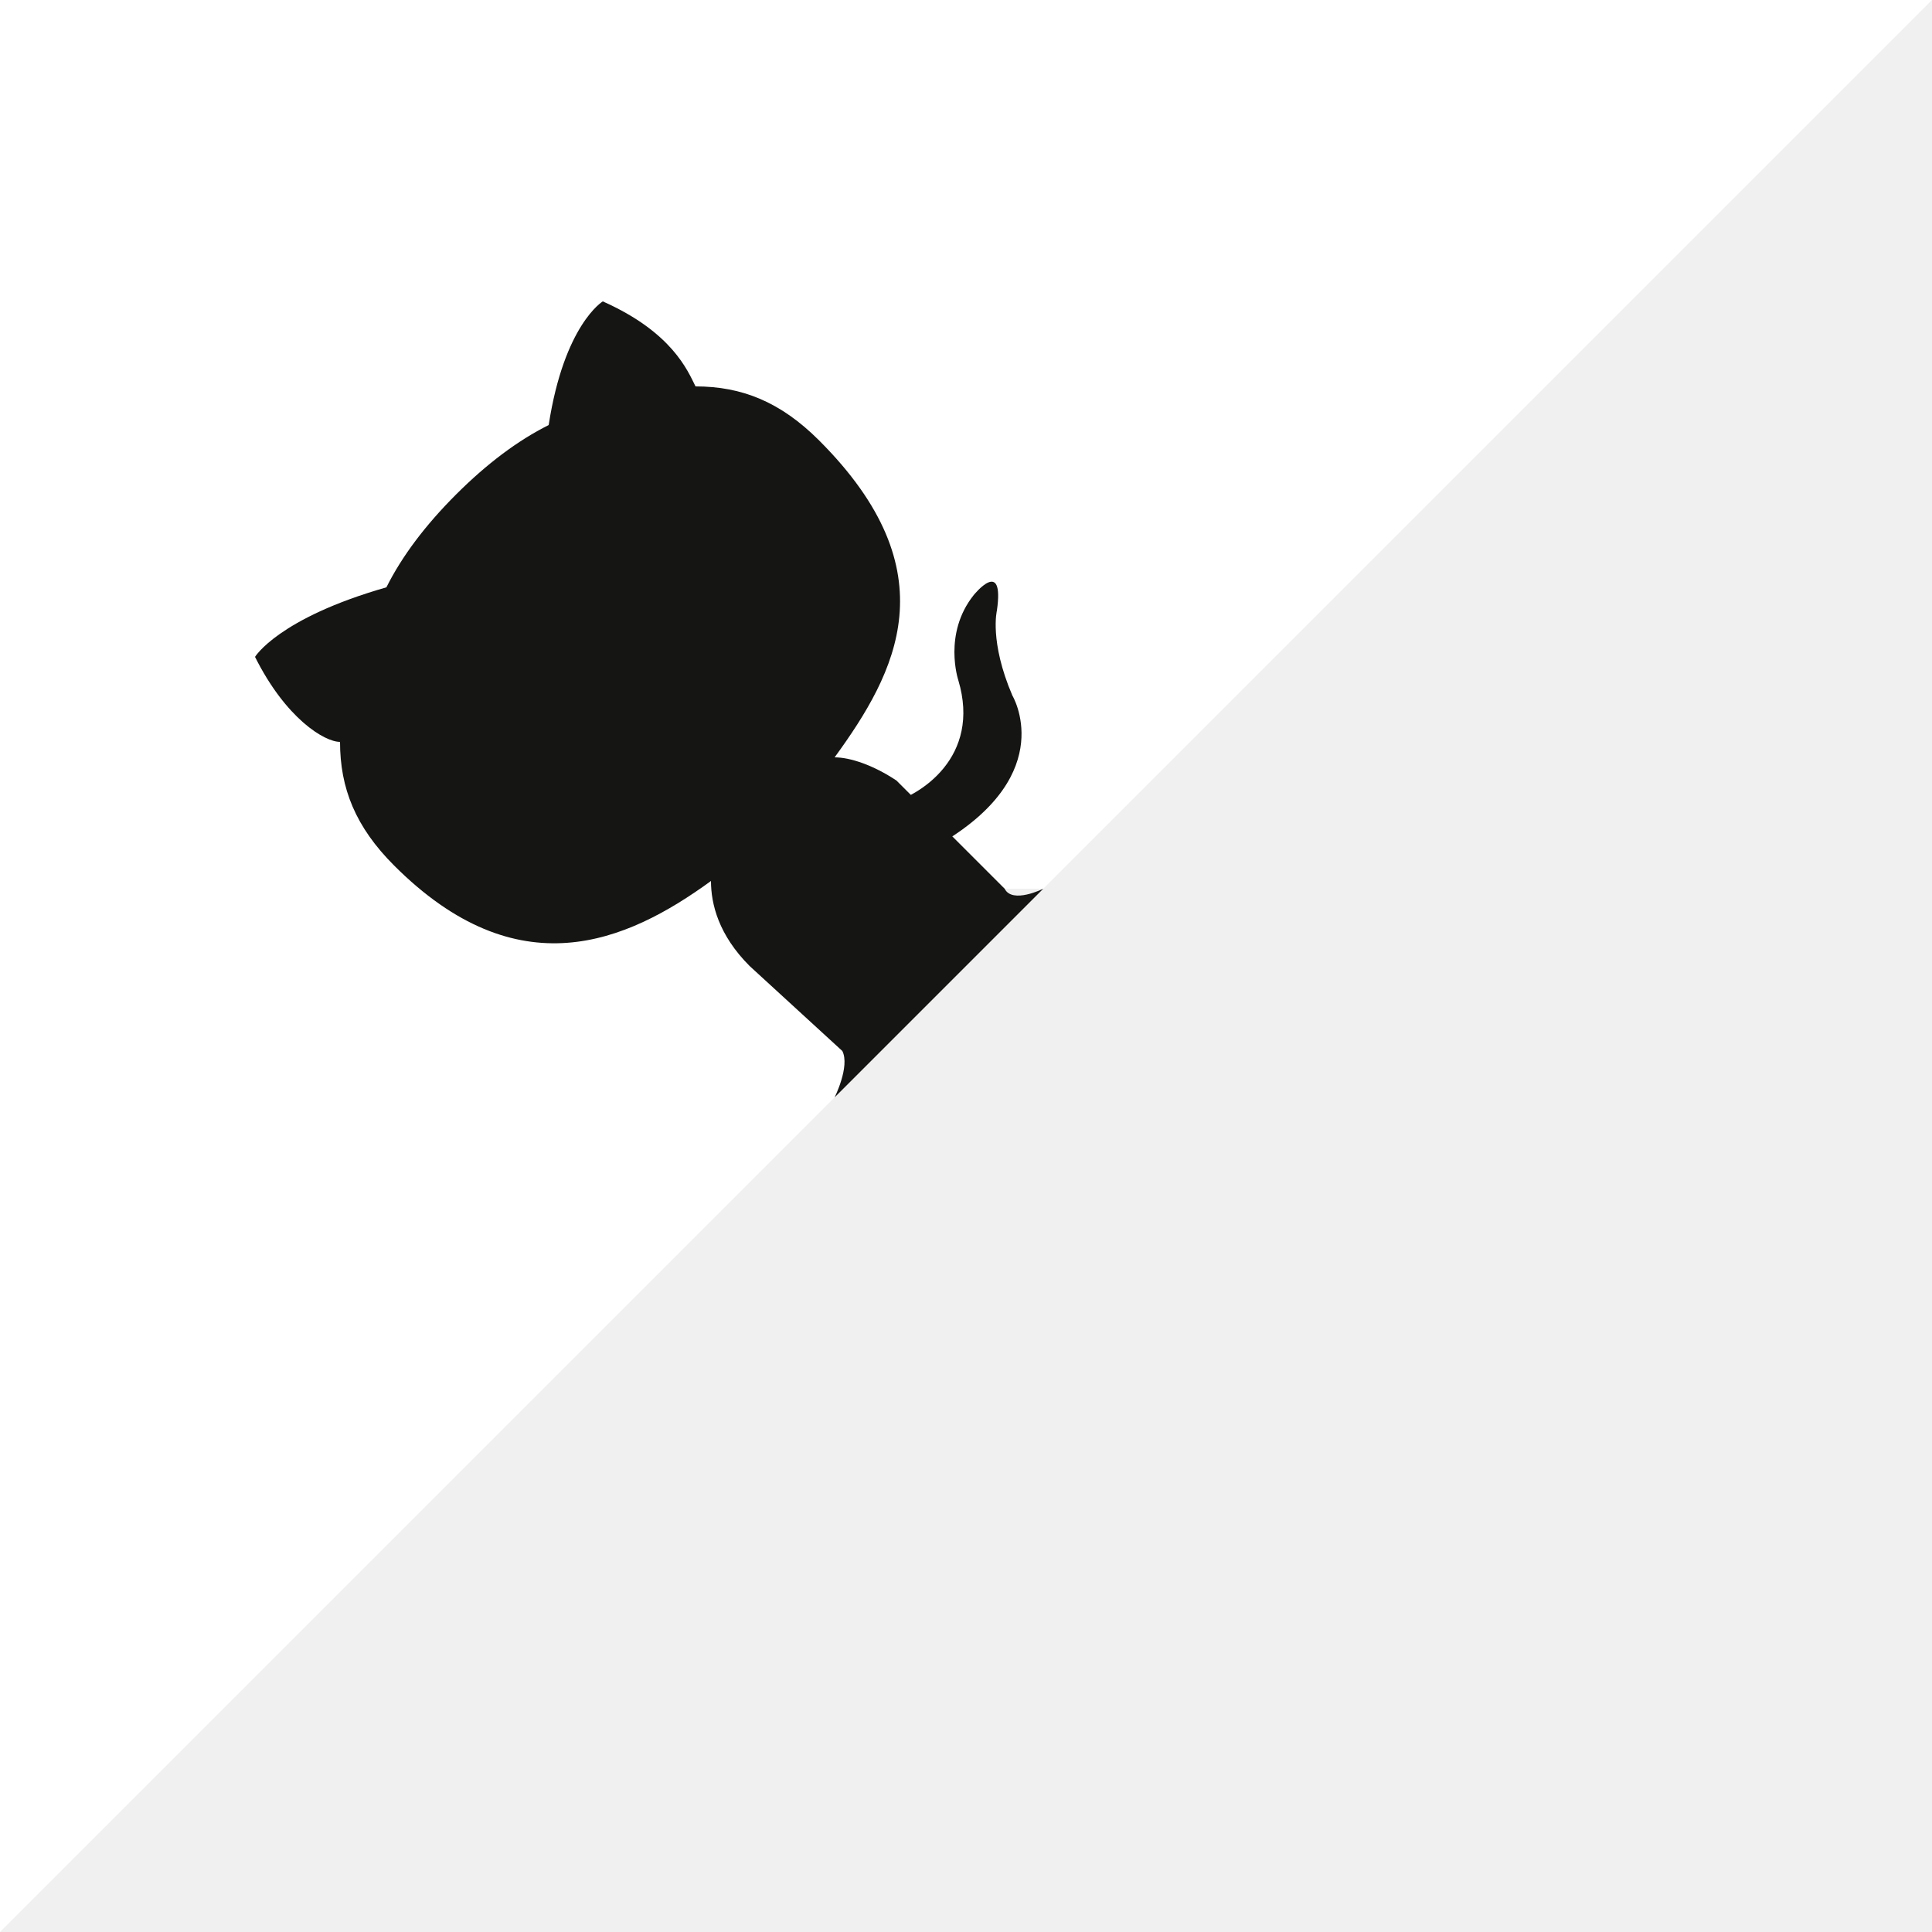
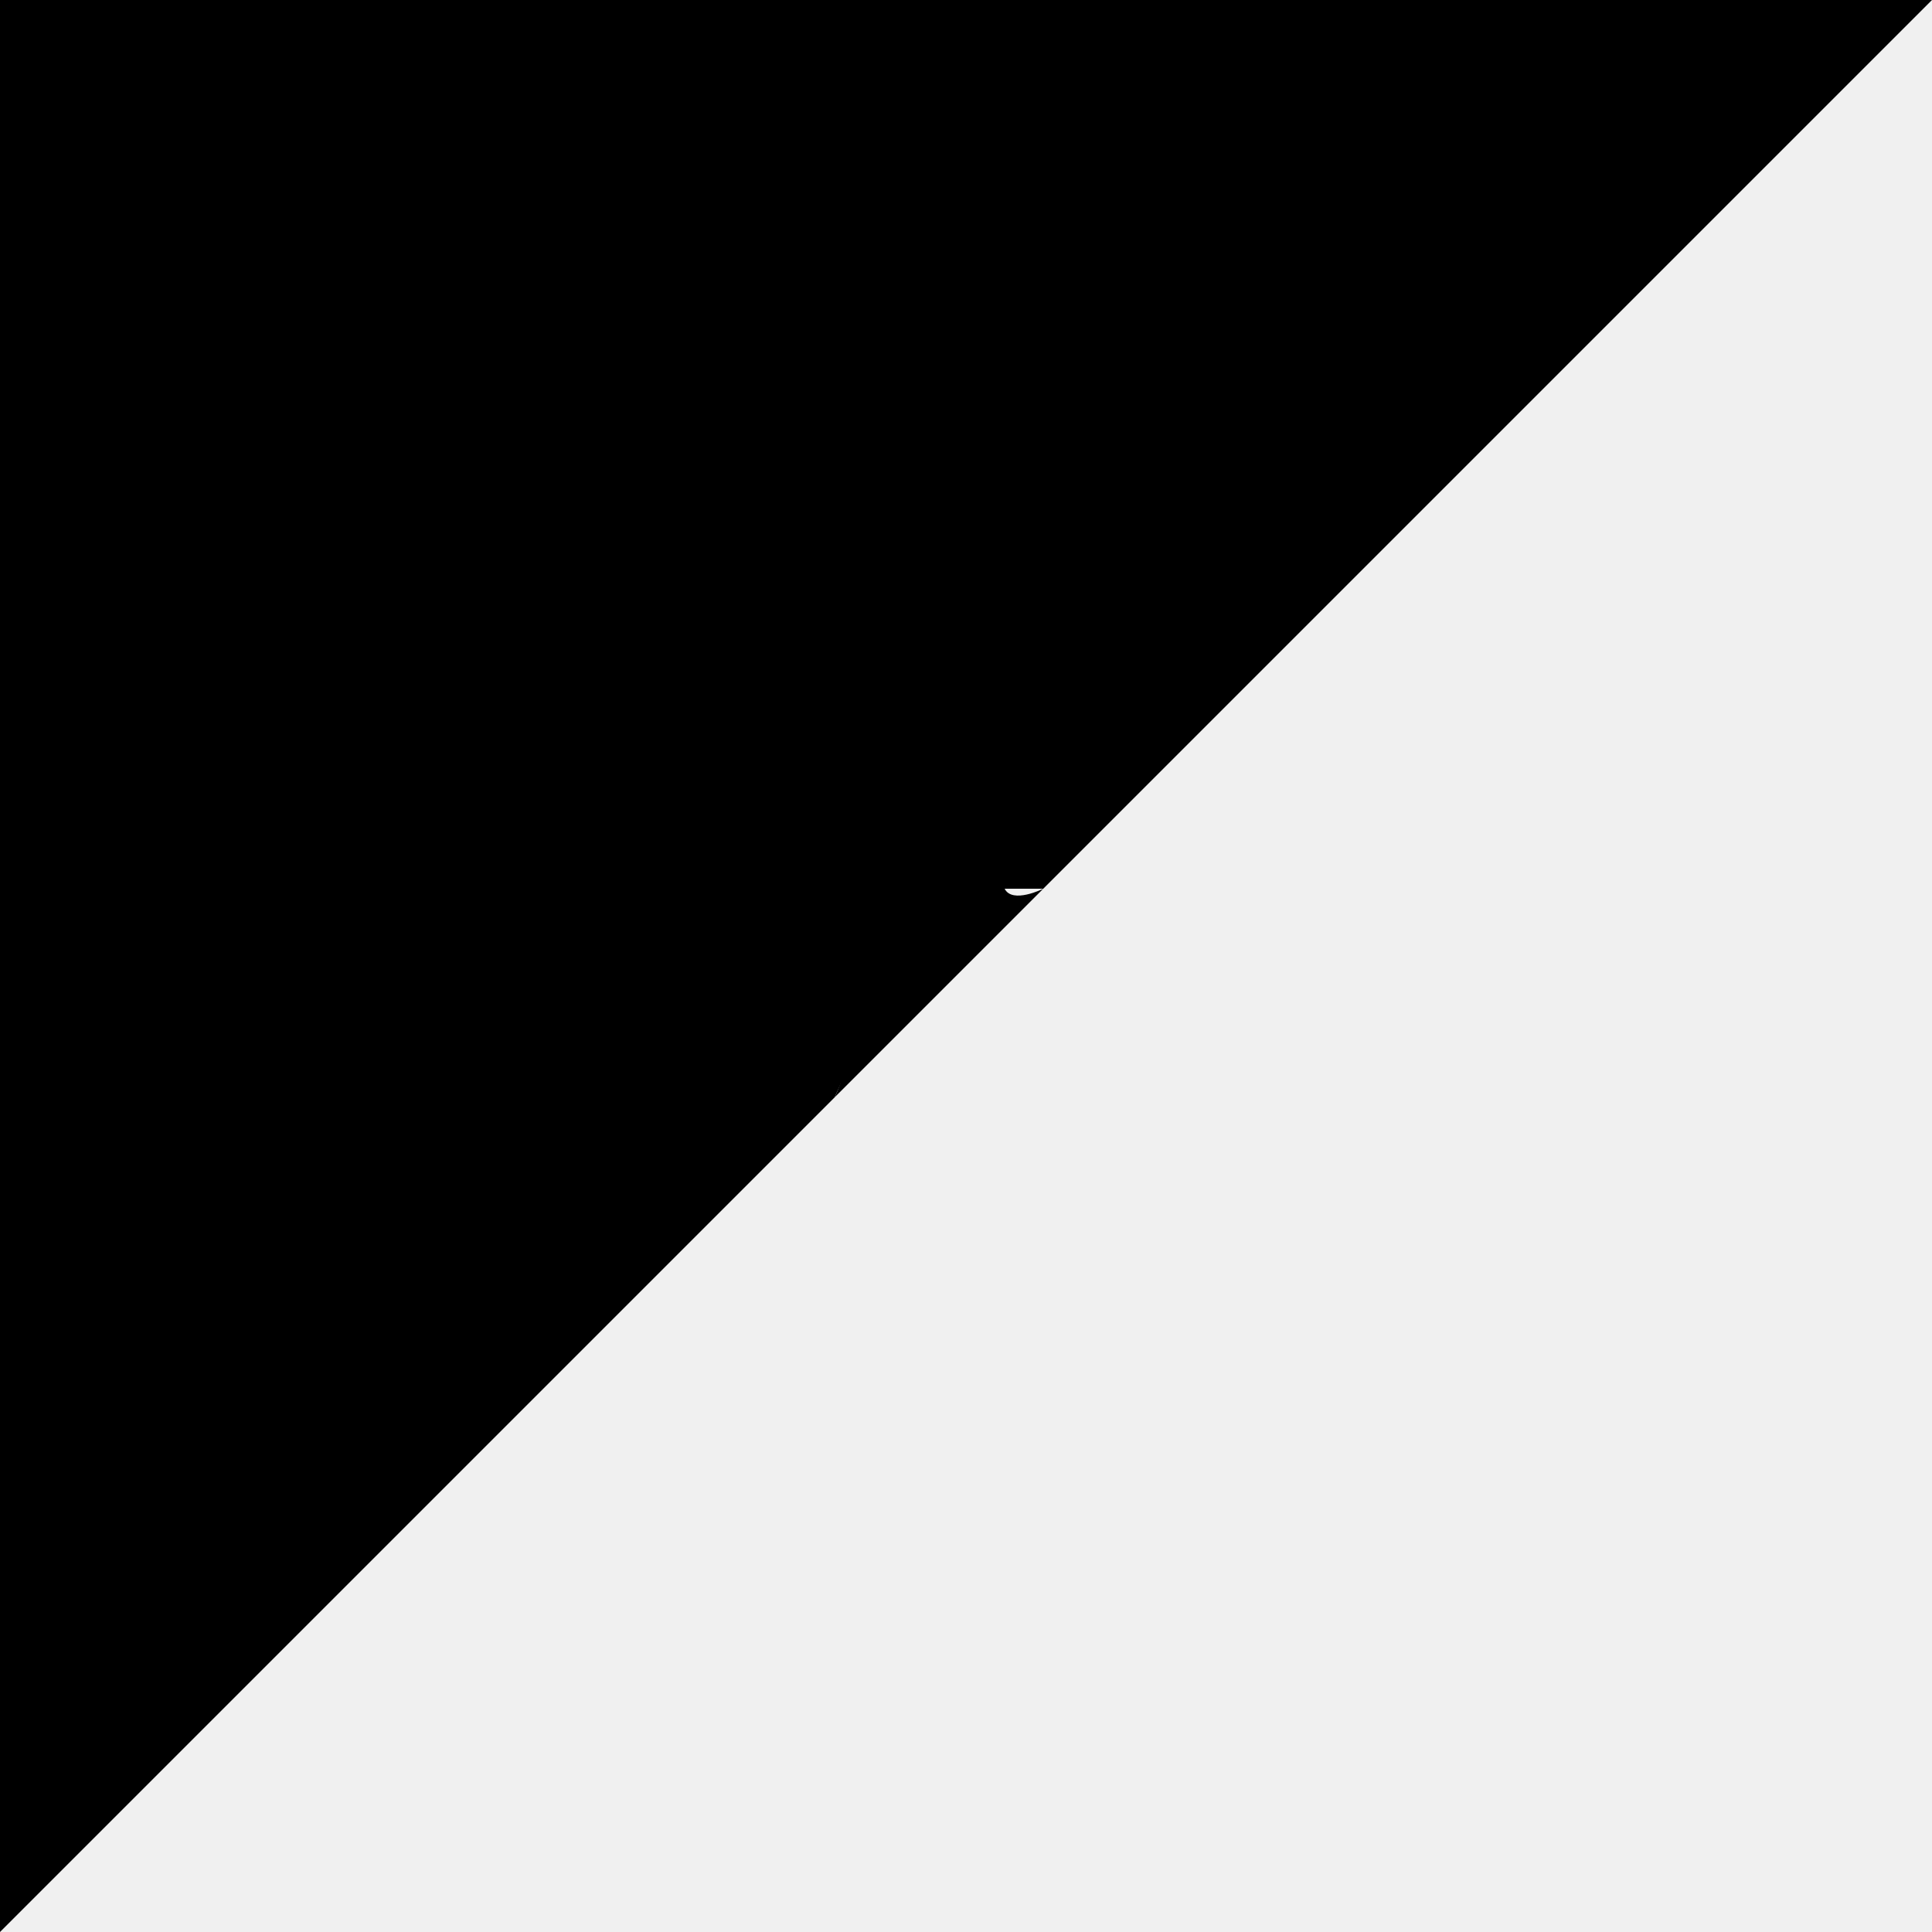
- <svg xmlns="http://www.w3.org/2000/svg" width="80" height="80" viewBox="0 0 250 250" fill="#151513" style="position: absolute; top: 0; left: 0">
-   <path fill="#fff" d="M250 0L135 115h-15l-12 27L0 250V0z" />
+ <svg xmlns="http://www.w3.org/2000/svg" width="80" height="80" viewBox="0 0 250 250" fill="{{ gh-bg-fill-color }}" style="position: absolute; top: 0; left: 0">
+   <path fill="{{ octocat-color }}" d="M250 0L135 115h-15l-12 27L0 250V0z" />
  <path class="octo-arm" d="M122 109c15-9 9-19 9-19-3-7-2-11-2-11 1-7-3-2-3-2-4 5-2 11-2 11 3 10-5 15-9 16" style="-webkit-transform-origin: 120px 144px; transform-origin: 120px 144px" />
  <path class="octo-body" d="M135 115s-4 2-5 0l-14-14c-3-2-6-3-8-3 8-11 15-24-2-41-5-5-10-7-16-7-1-2-3-7-12-11 0 0-5 3-7 16-4 2-8 5-12 9s-7 8-9 12c-14 4-17 9-17 9 4 8 9 11 11 11 0 6 2 11 7 16 16 16 30 10 41 2 0 3 1 7 5 11l12 11c1 2-1 6-1 6z" />
</svg>
